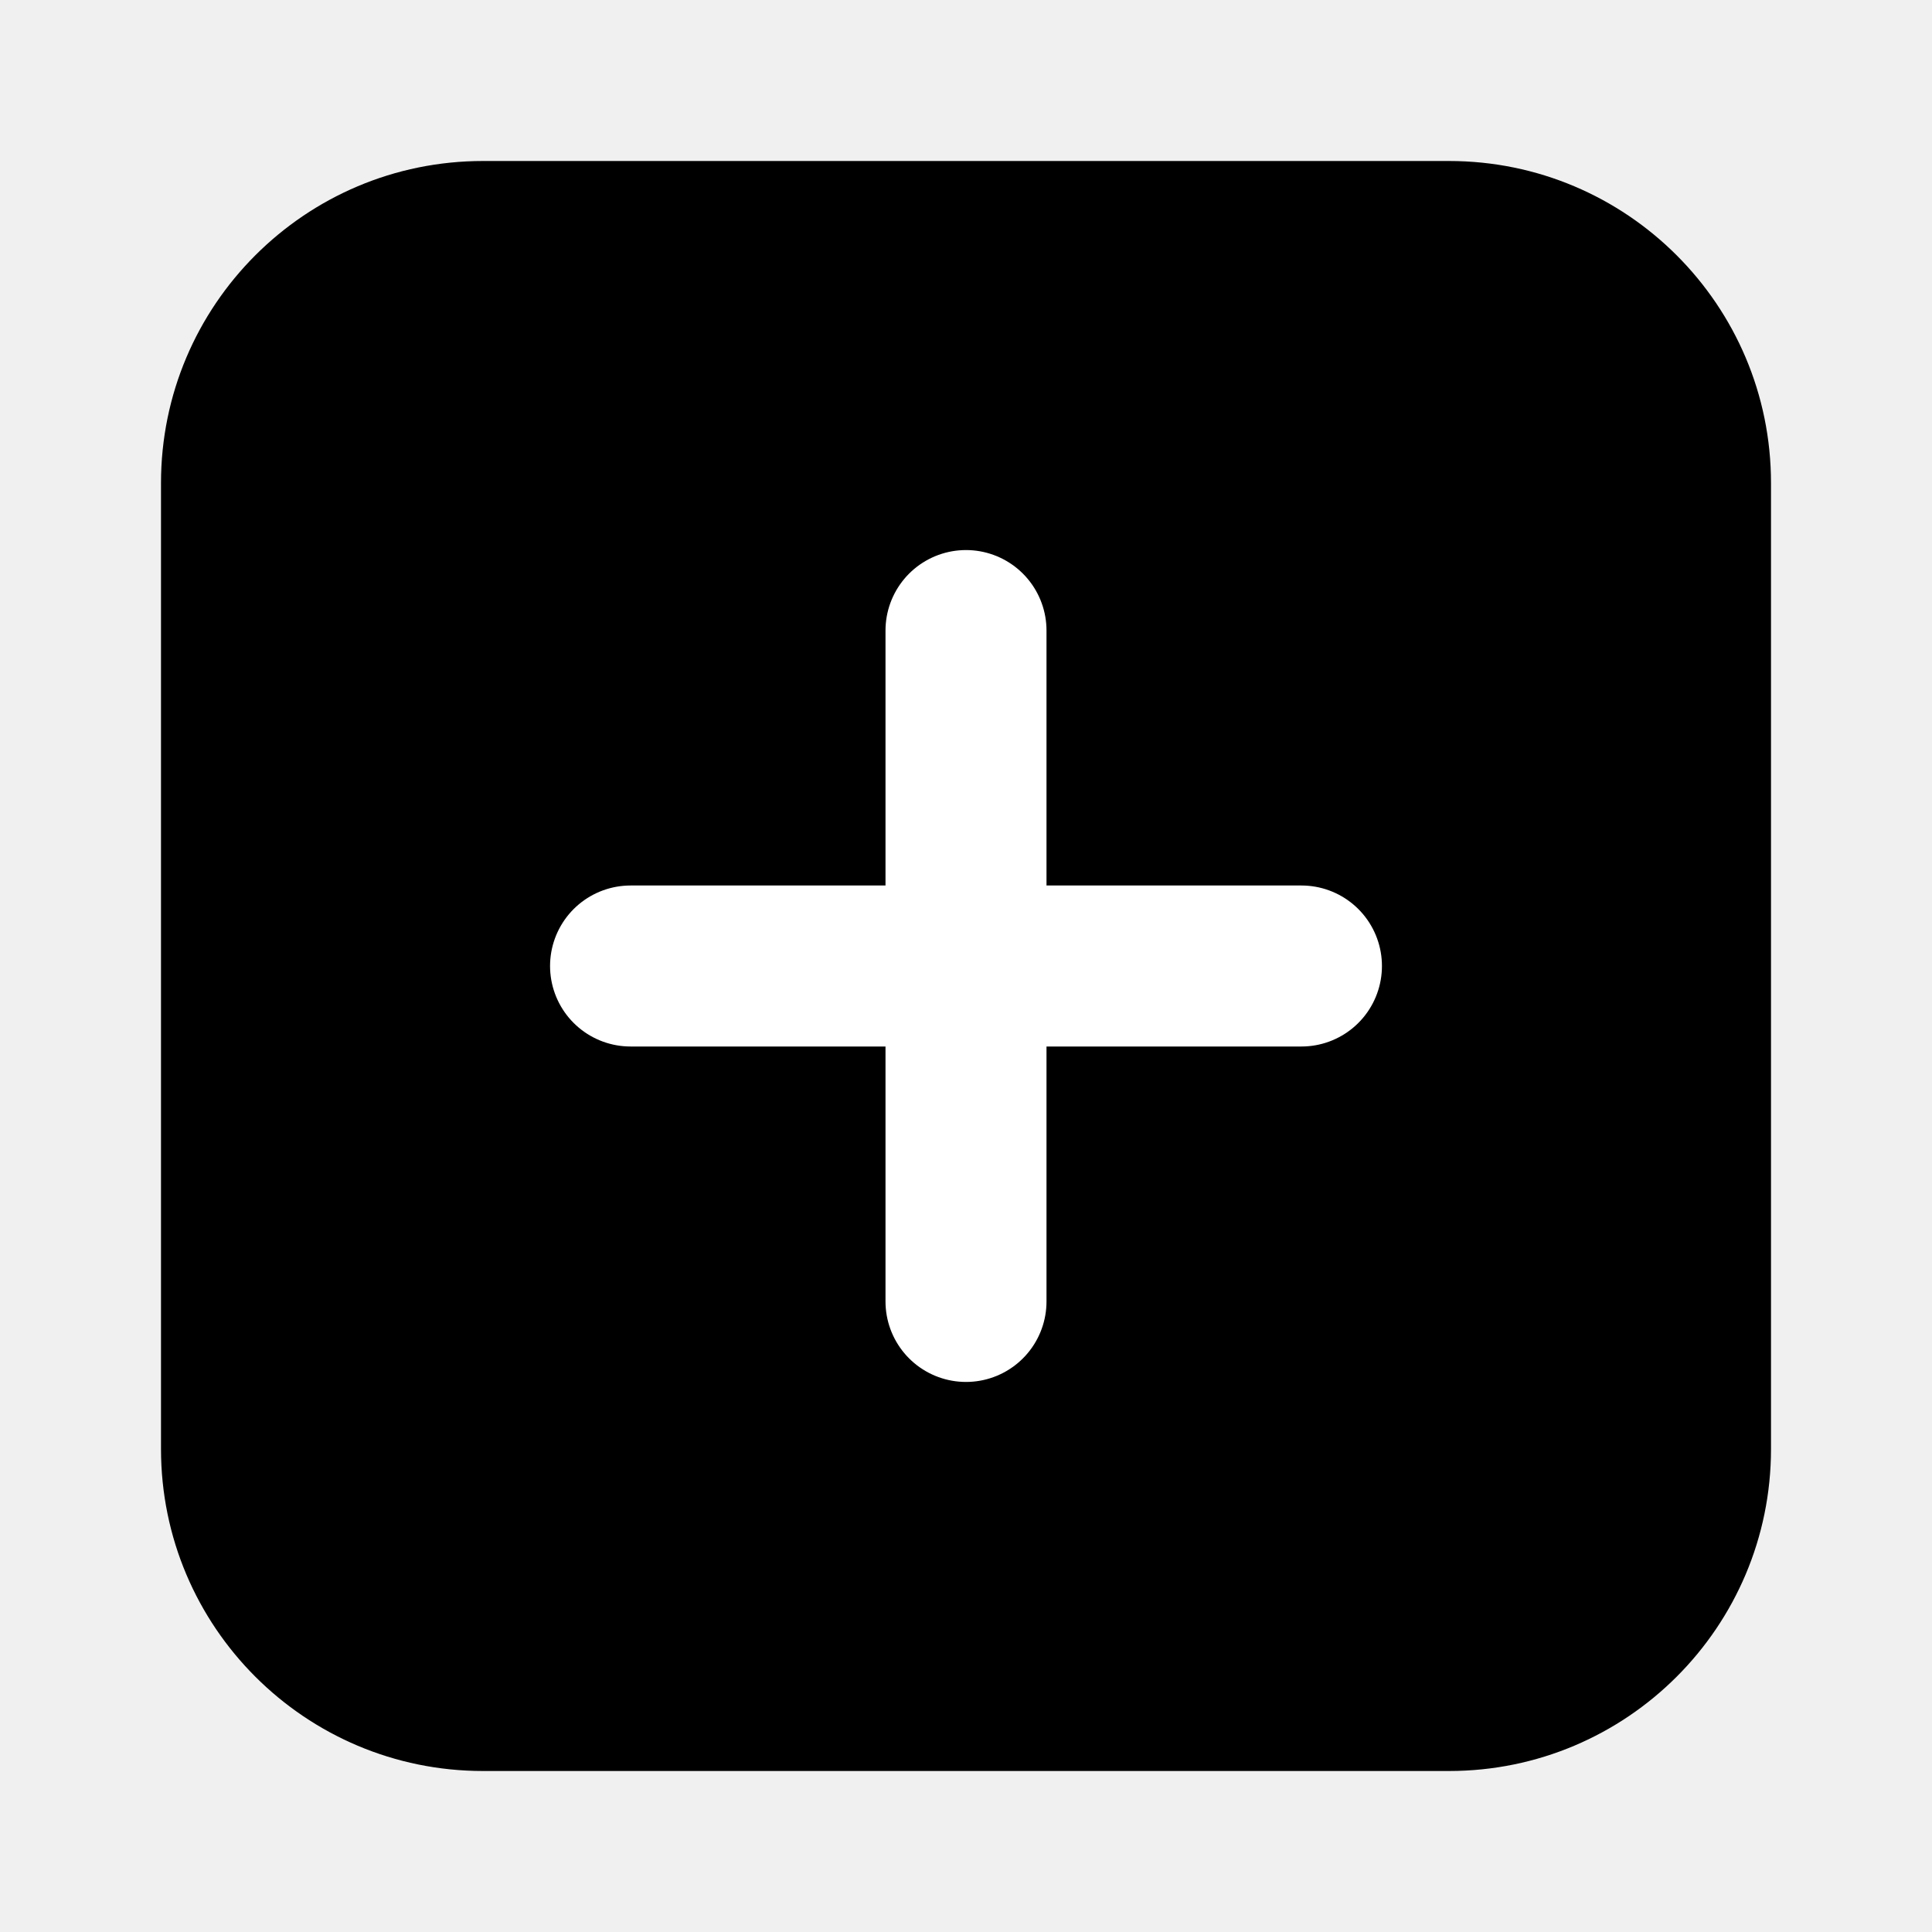
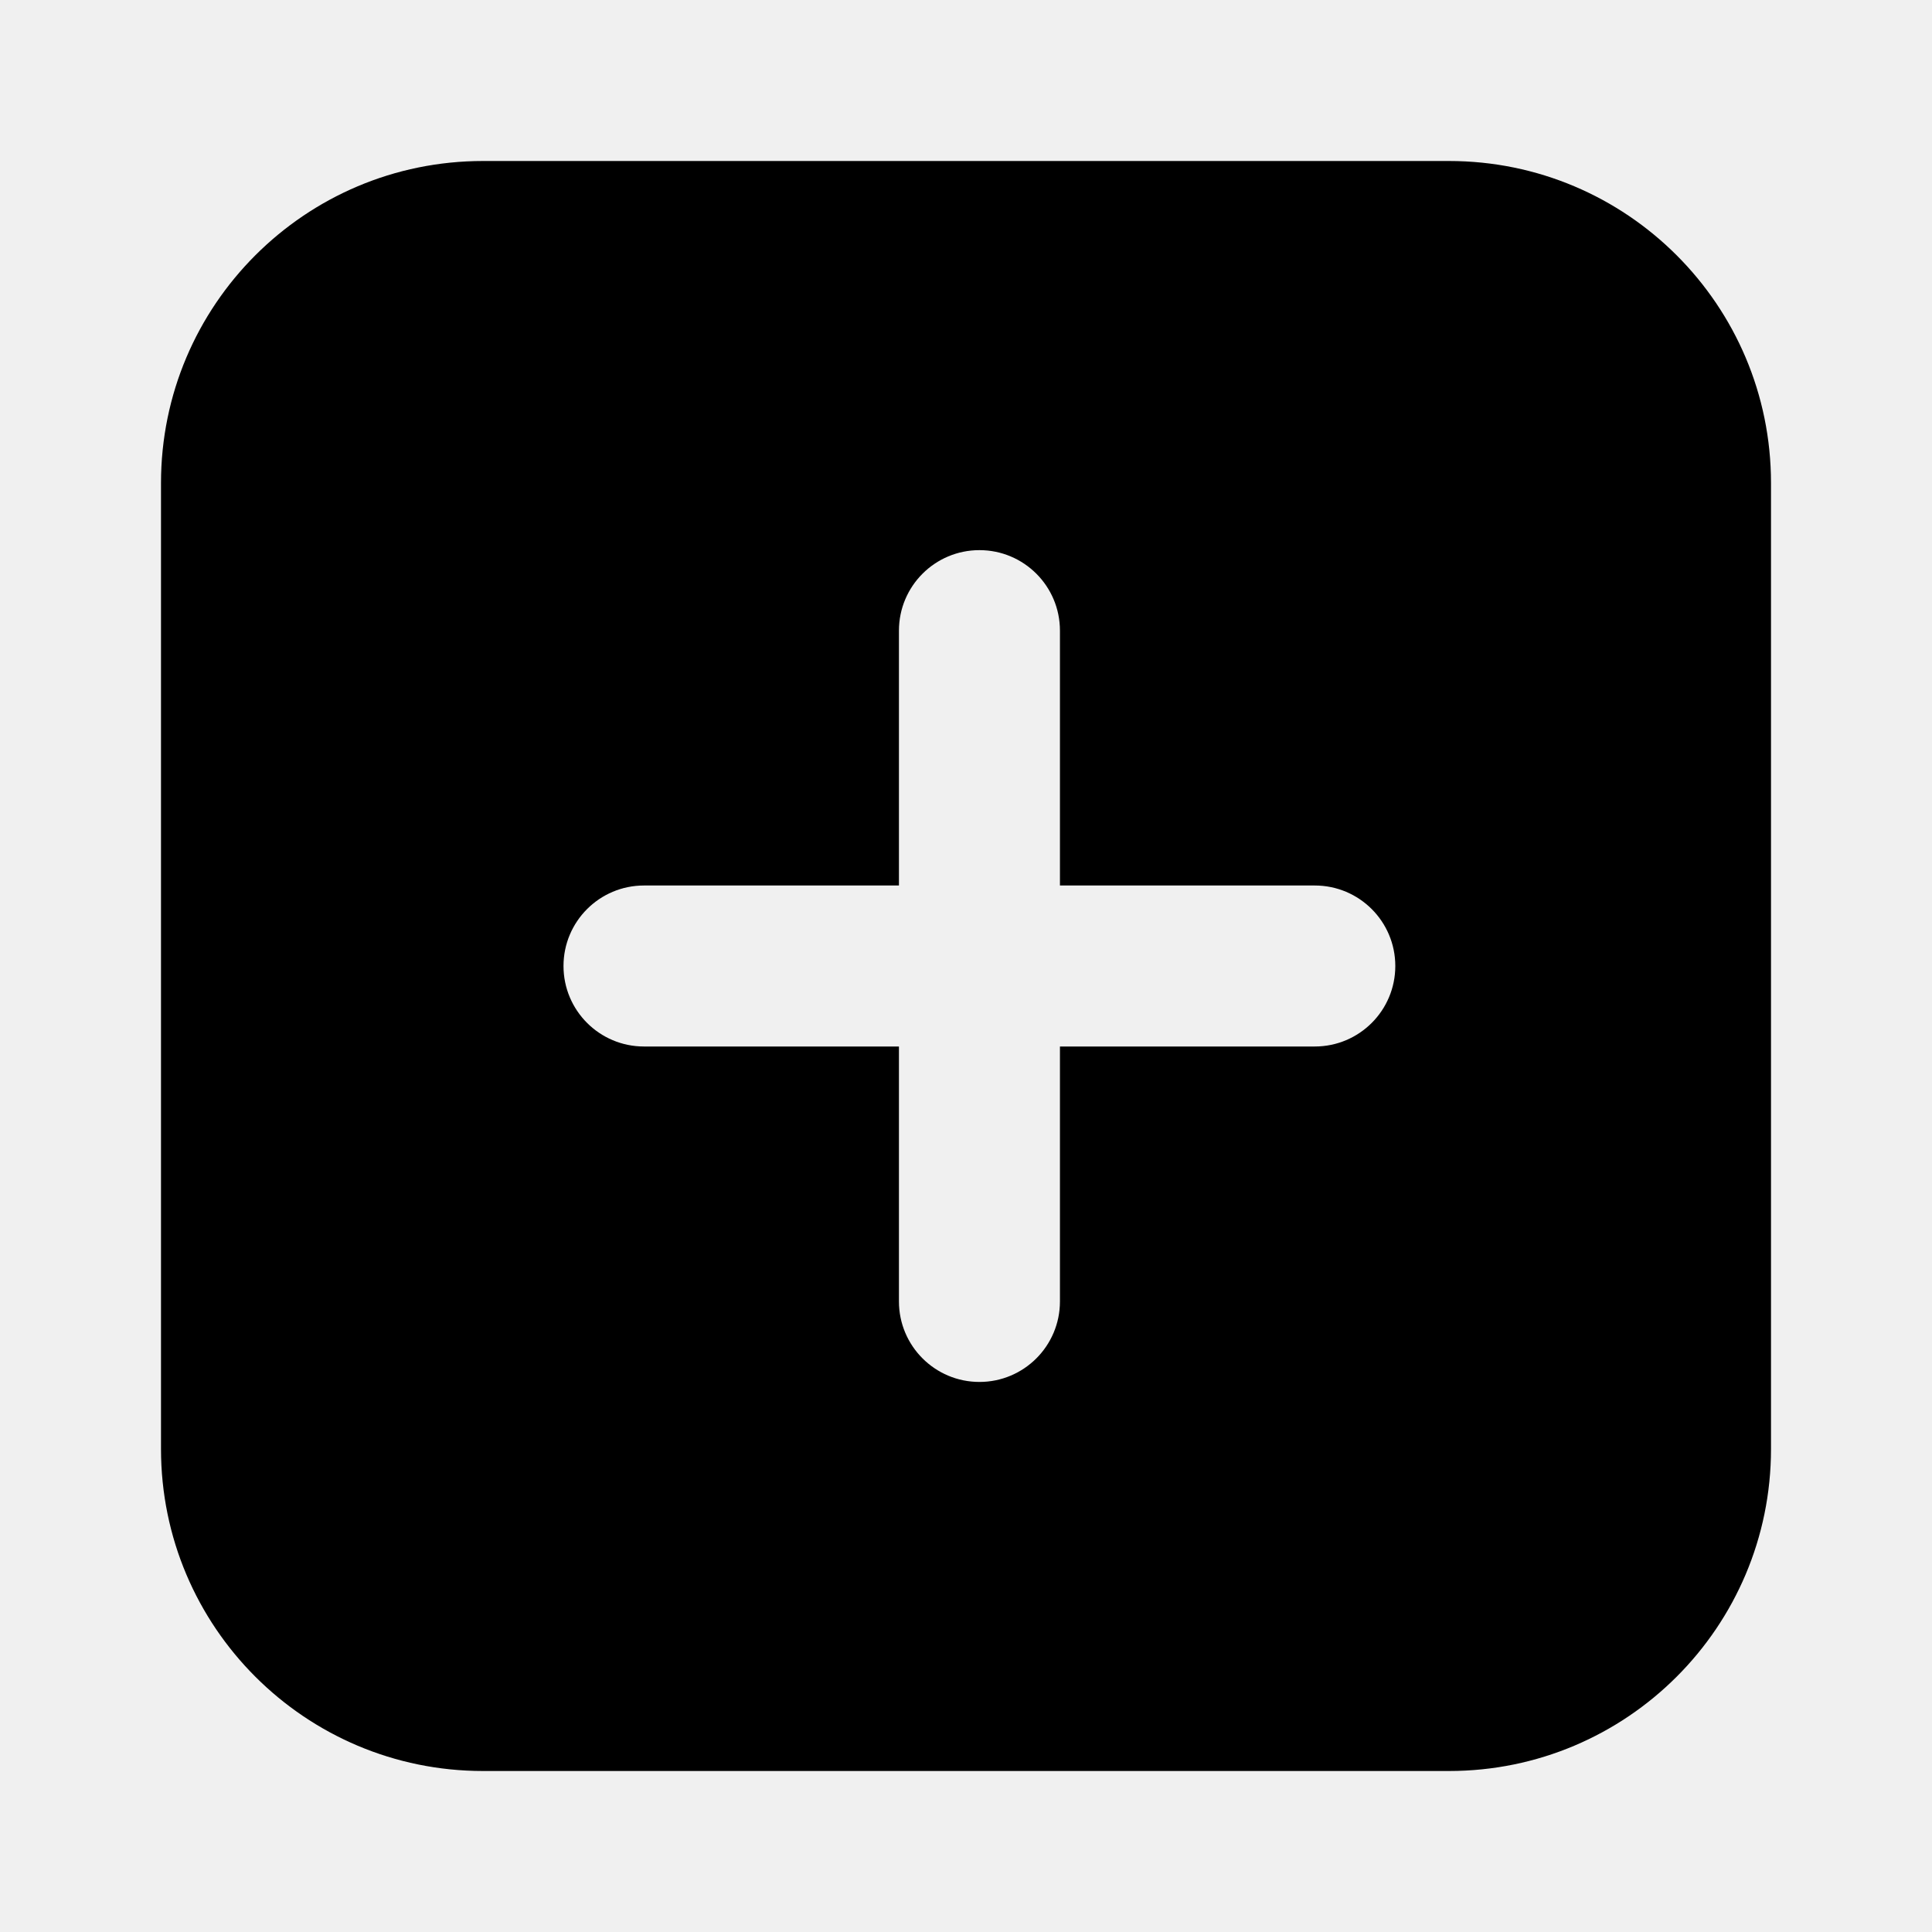
<svg xmlns="http://www.w3.org/2000/svg" width="24" height="24" fill="none" viewBox="0 0 24 24">
-   <rect width="20" height="20" x="2" y="2" fill="currentcolor" rx="4" />
-   <path stroke="#fff" stroke-linecap="round" stroke-linejoin="round" stroke-width="2" d="M12 7.833v8.334M7.833 12h8.334" />
+   <path fill="currentcolor" fill-rule="evenodd" d="M6 2a4 4 0 0 0-4 4v12a4 4 0 0 0 4 4h12a4 4 0 0 0 4-4V6a4 4 0 0 0-4-4H6Zm6.167 4.834a1 1 0 0 1 1 1V11h3.166a1 1 0 1 1 0 2h-3.166v3.167a1 1 0 0 1-2 0V13H8a1 1 0 1 1 0-2h3.167V7.834a1 1 0 0 1 1-1Z" clip-rule="evenodd" />
</svg>
